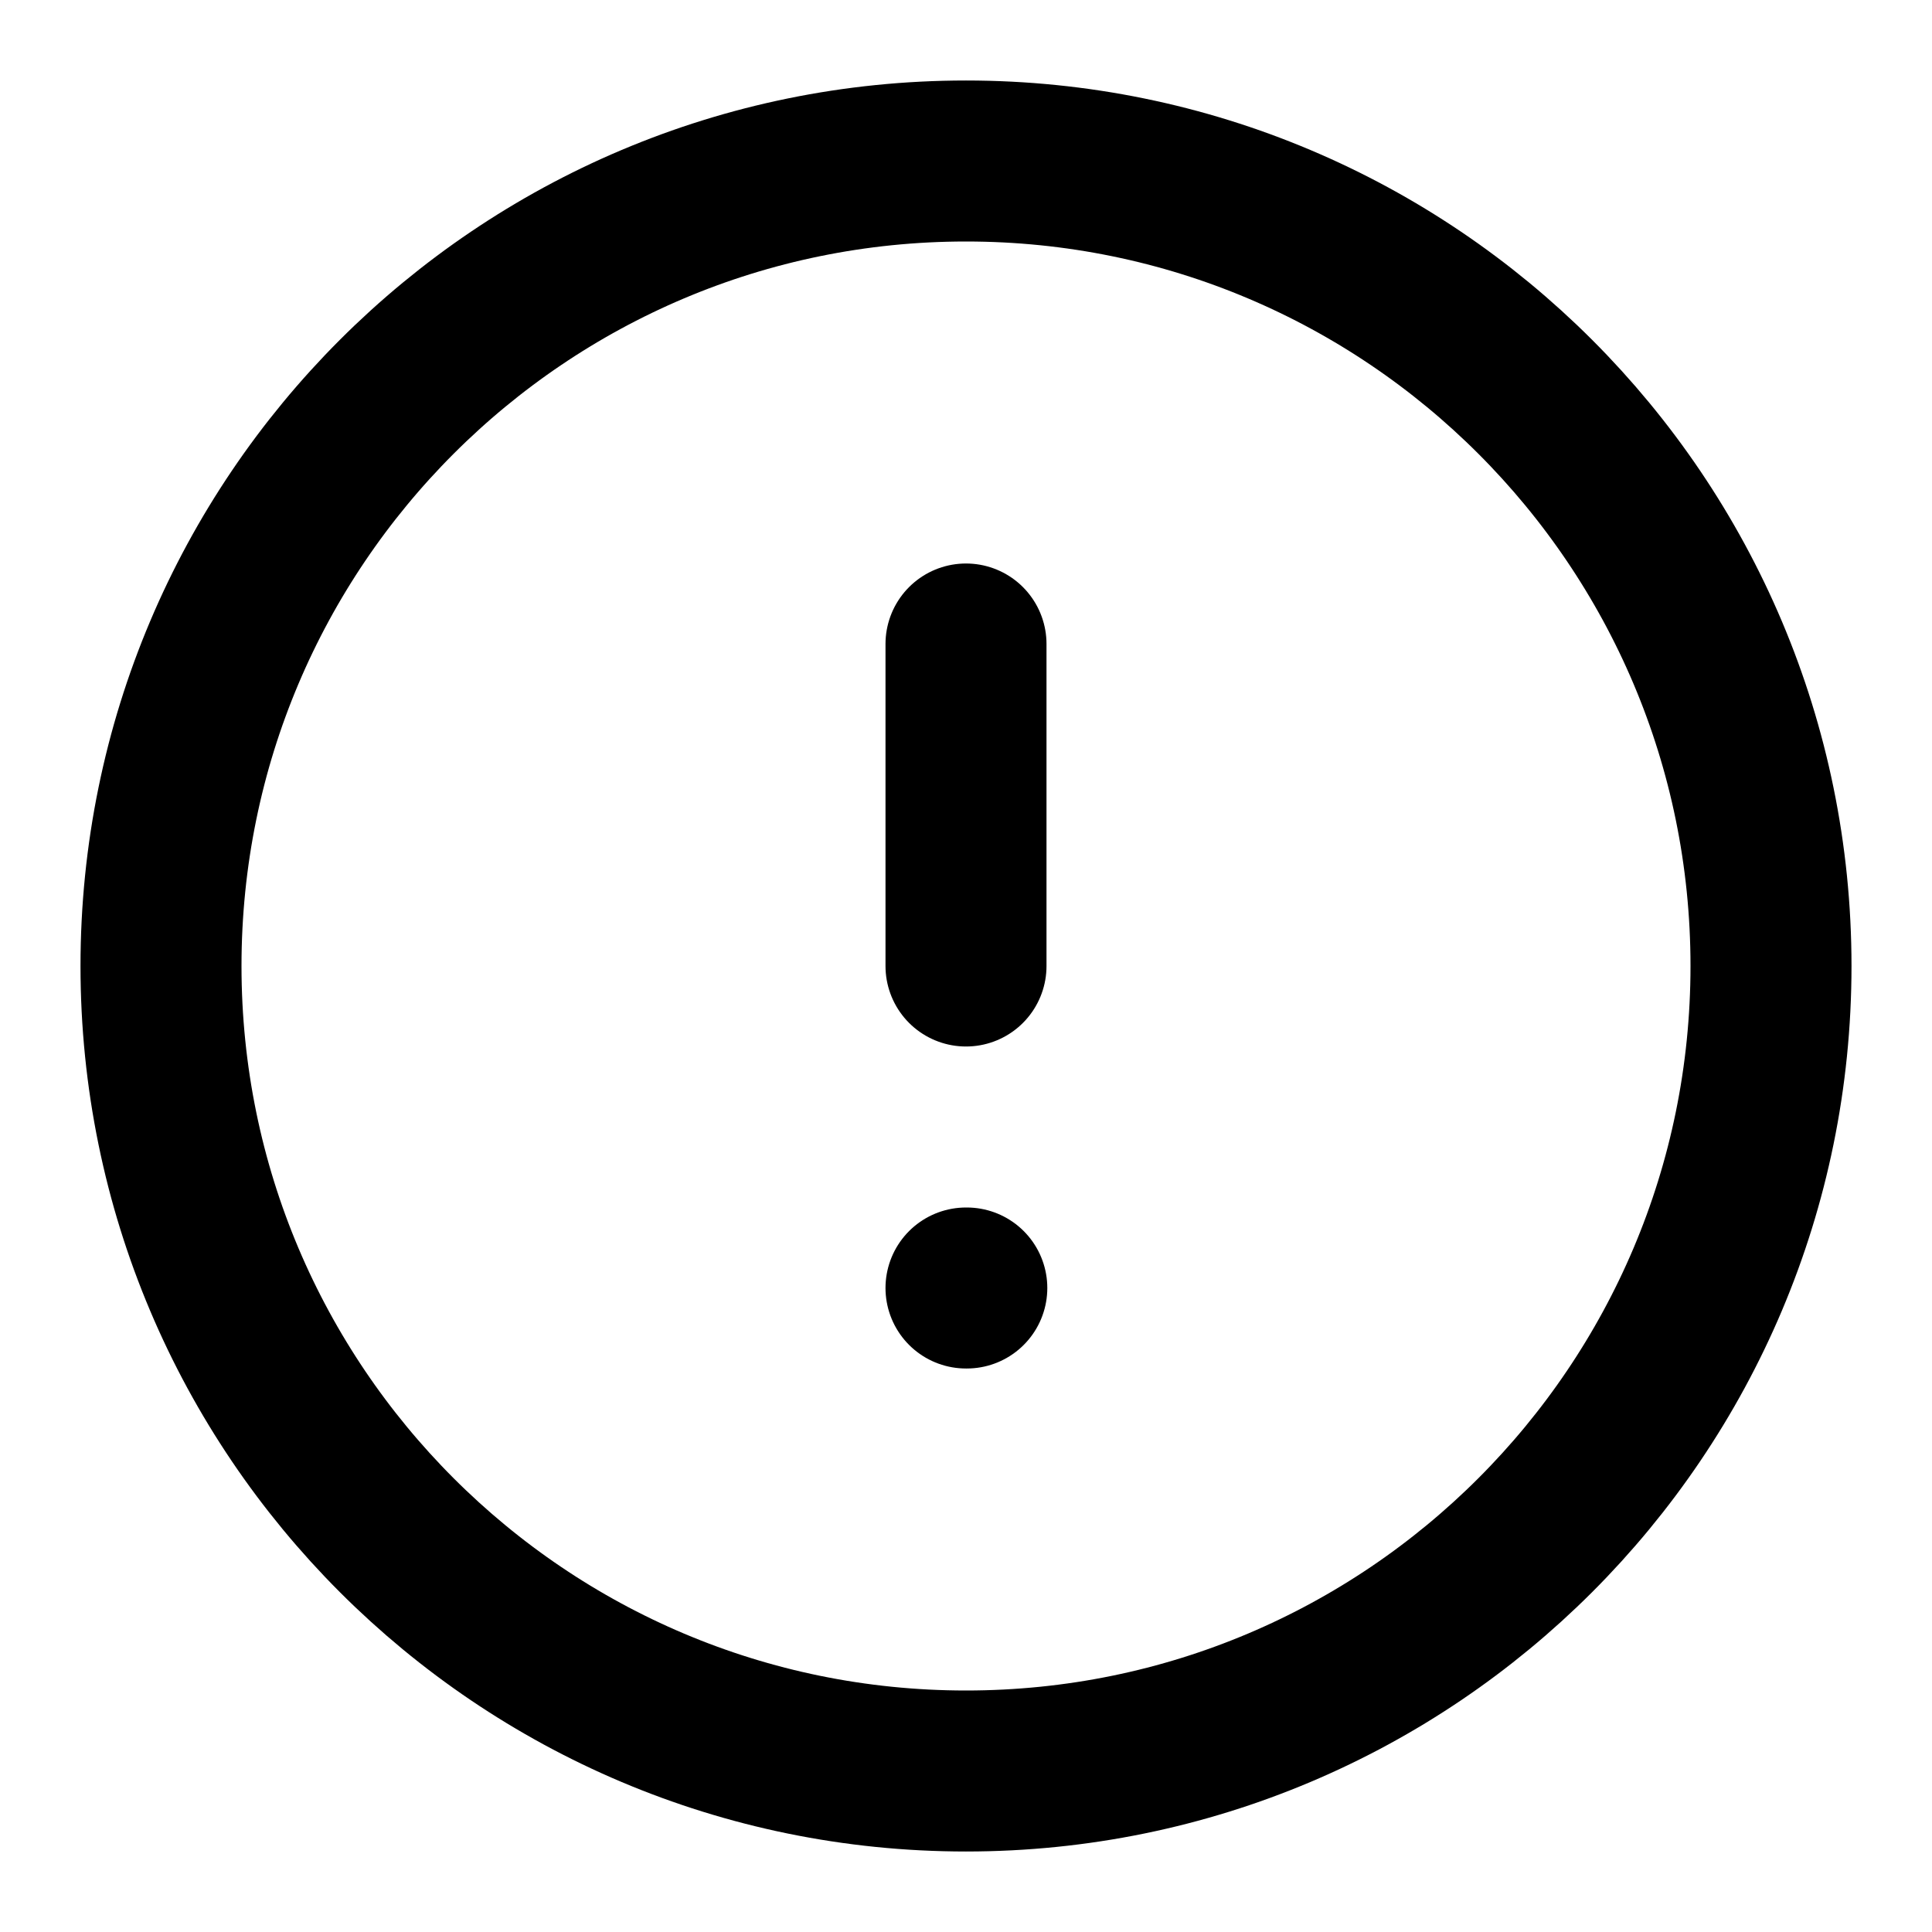
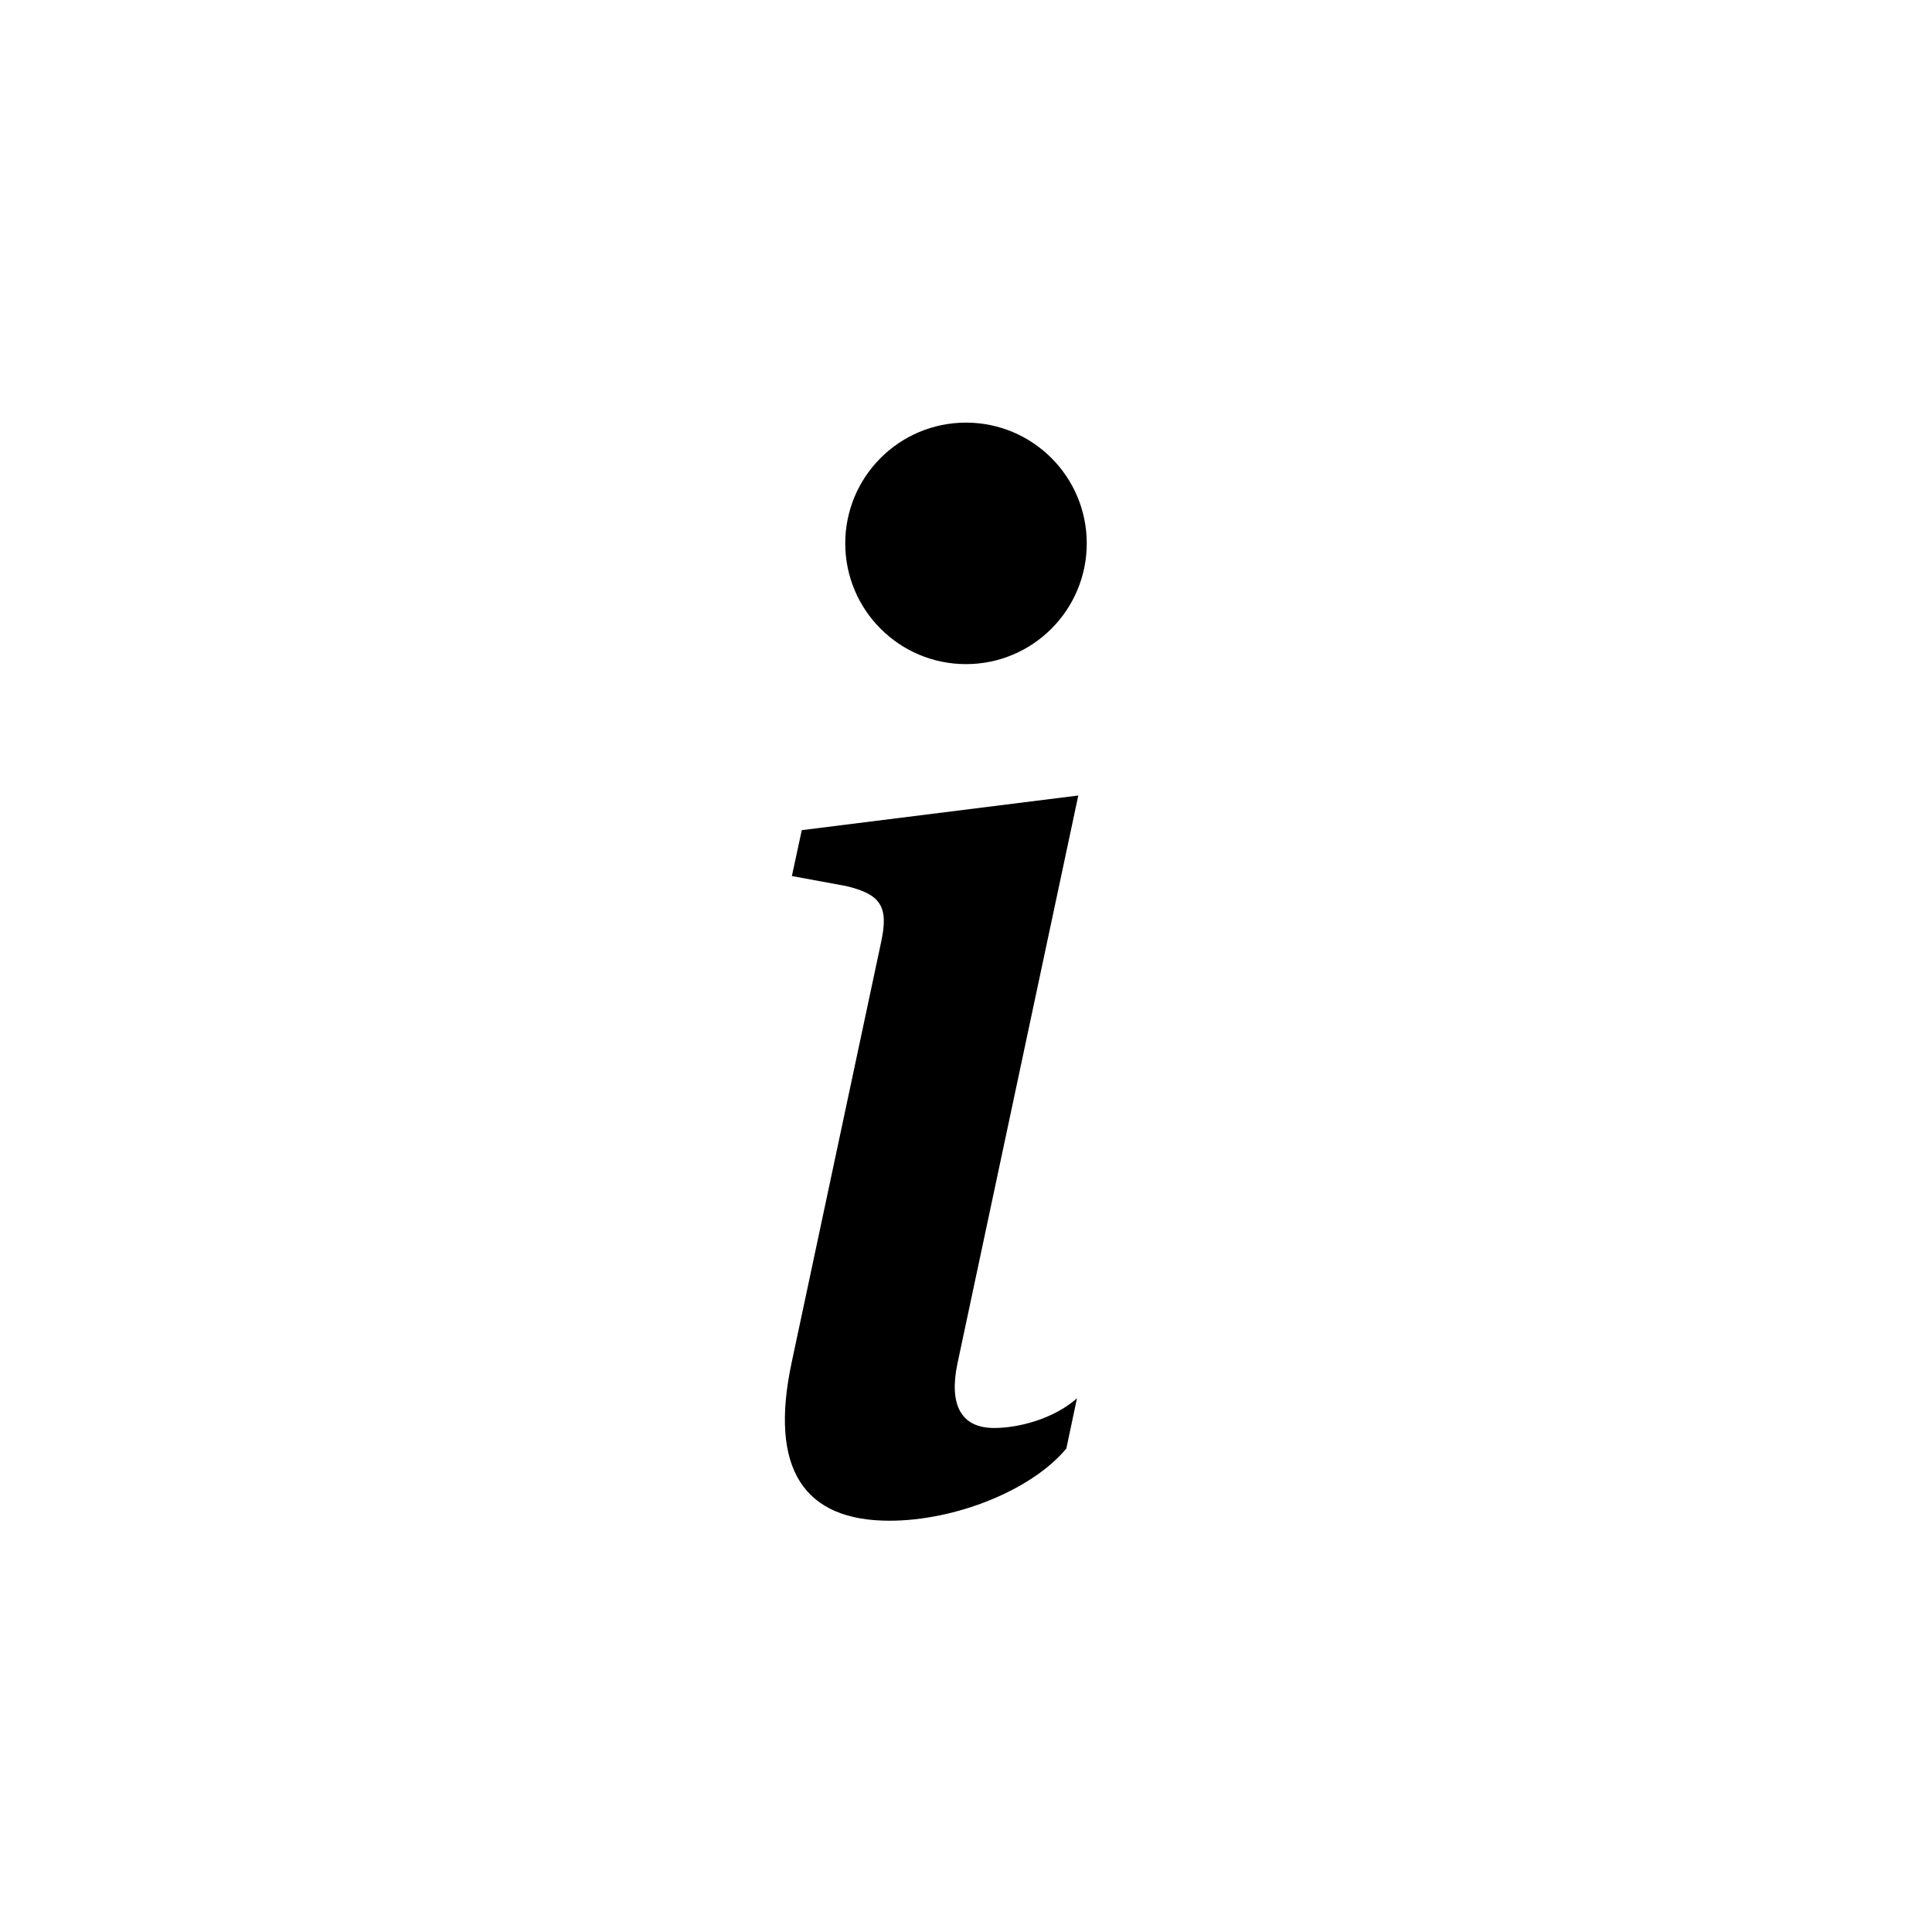
- <svg xmlns="http://www.w3.org/2000/svg" viewBox="0 0 24 24" fill="none" stroke="currentColor" stroke-width="2" stroke-linecap="round" stroke-linejoin="round">
-   <circle cx="12" cy="12" r="10" />
-   <line x1="12" y1="8" x2="12" y2="12" />
-   <line x1="12" y1="16" x2="12.01" y2="16" />
+ <svg xmlns="http://www.w3.org/2000/svg" width="16" height="16" fill="currentColor" class="bi bi-info" viewBox="0 0 16 16">
+   <path d="m8.93 6.588-2.29.287-.082.38.45.083c.294.07.352.176.288.469l-.738 3.468c-.194.897.105 1.319.808 1.319.545 0 1.178-.252 1.465-.598l.088-.416c-.2.176-.492.246-.686.246-.275 0-.375-.193-.304-.533zM9 4.5a1 1 0 1 1-2 0 1 1 0 0 1 2 0" />
</svg>
